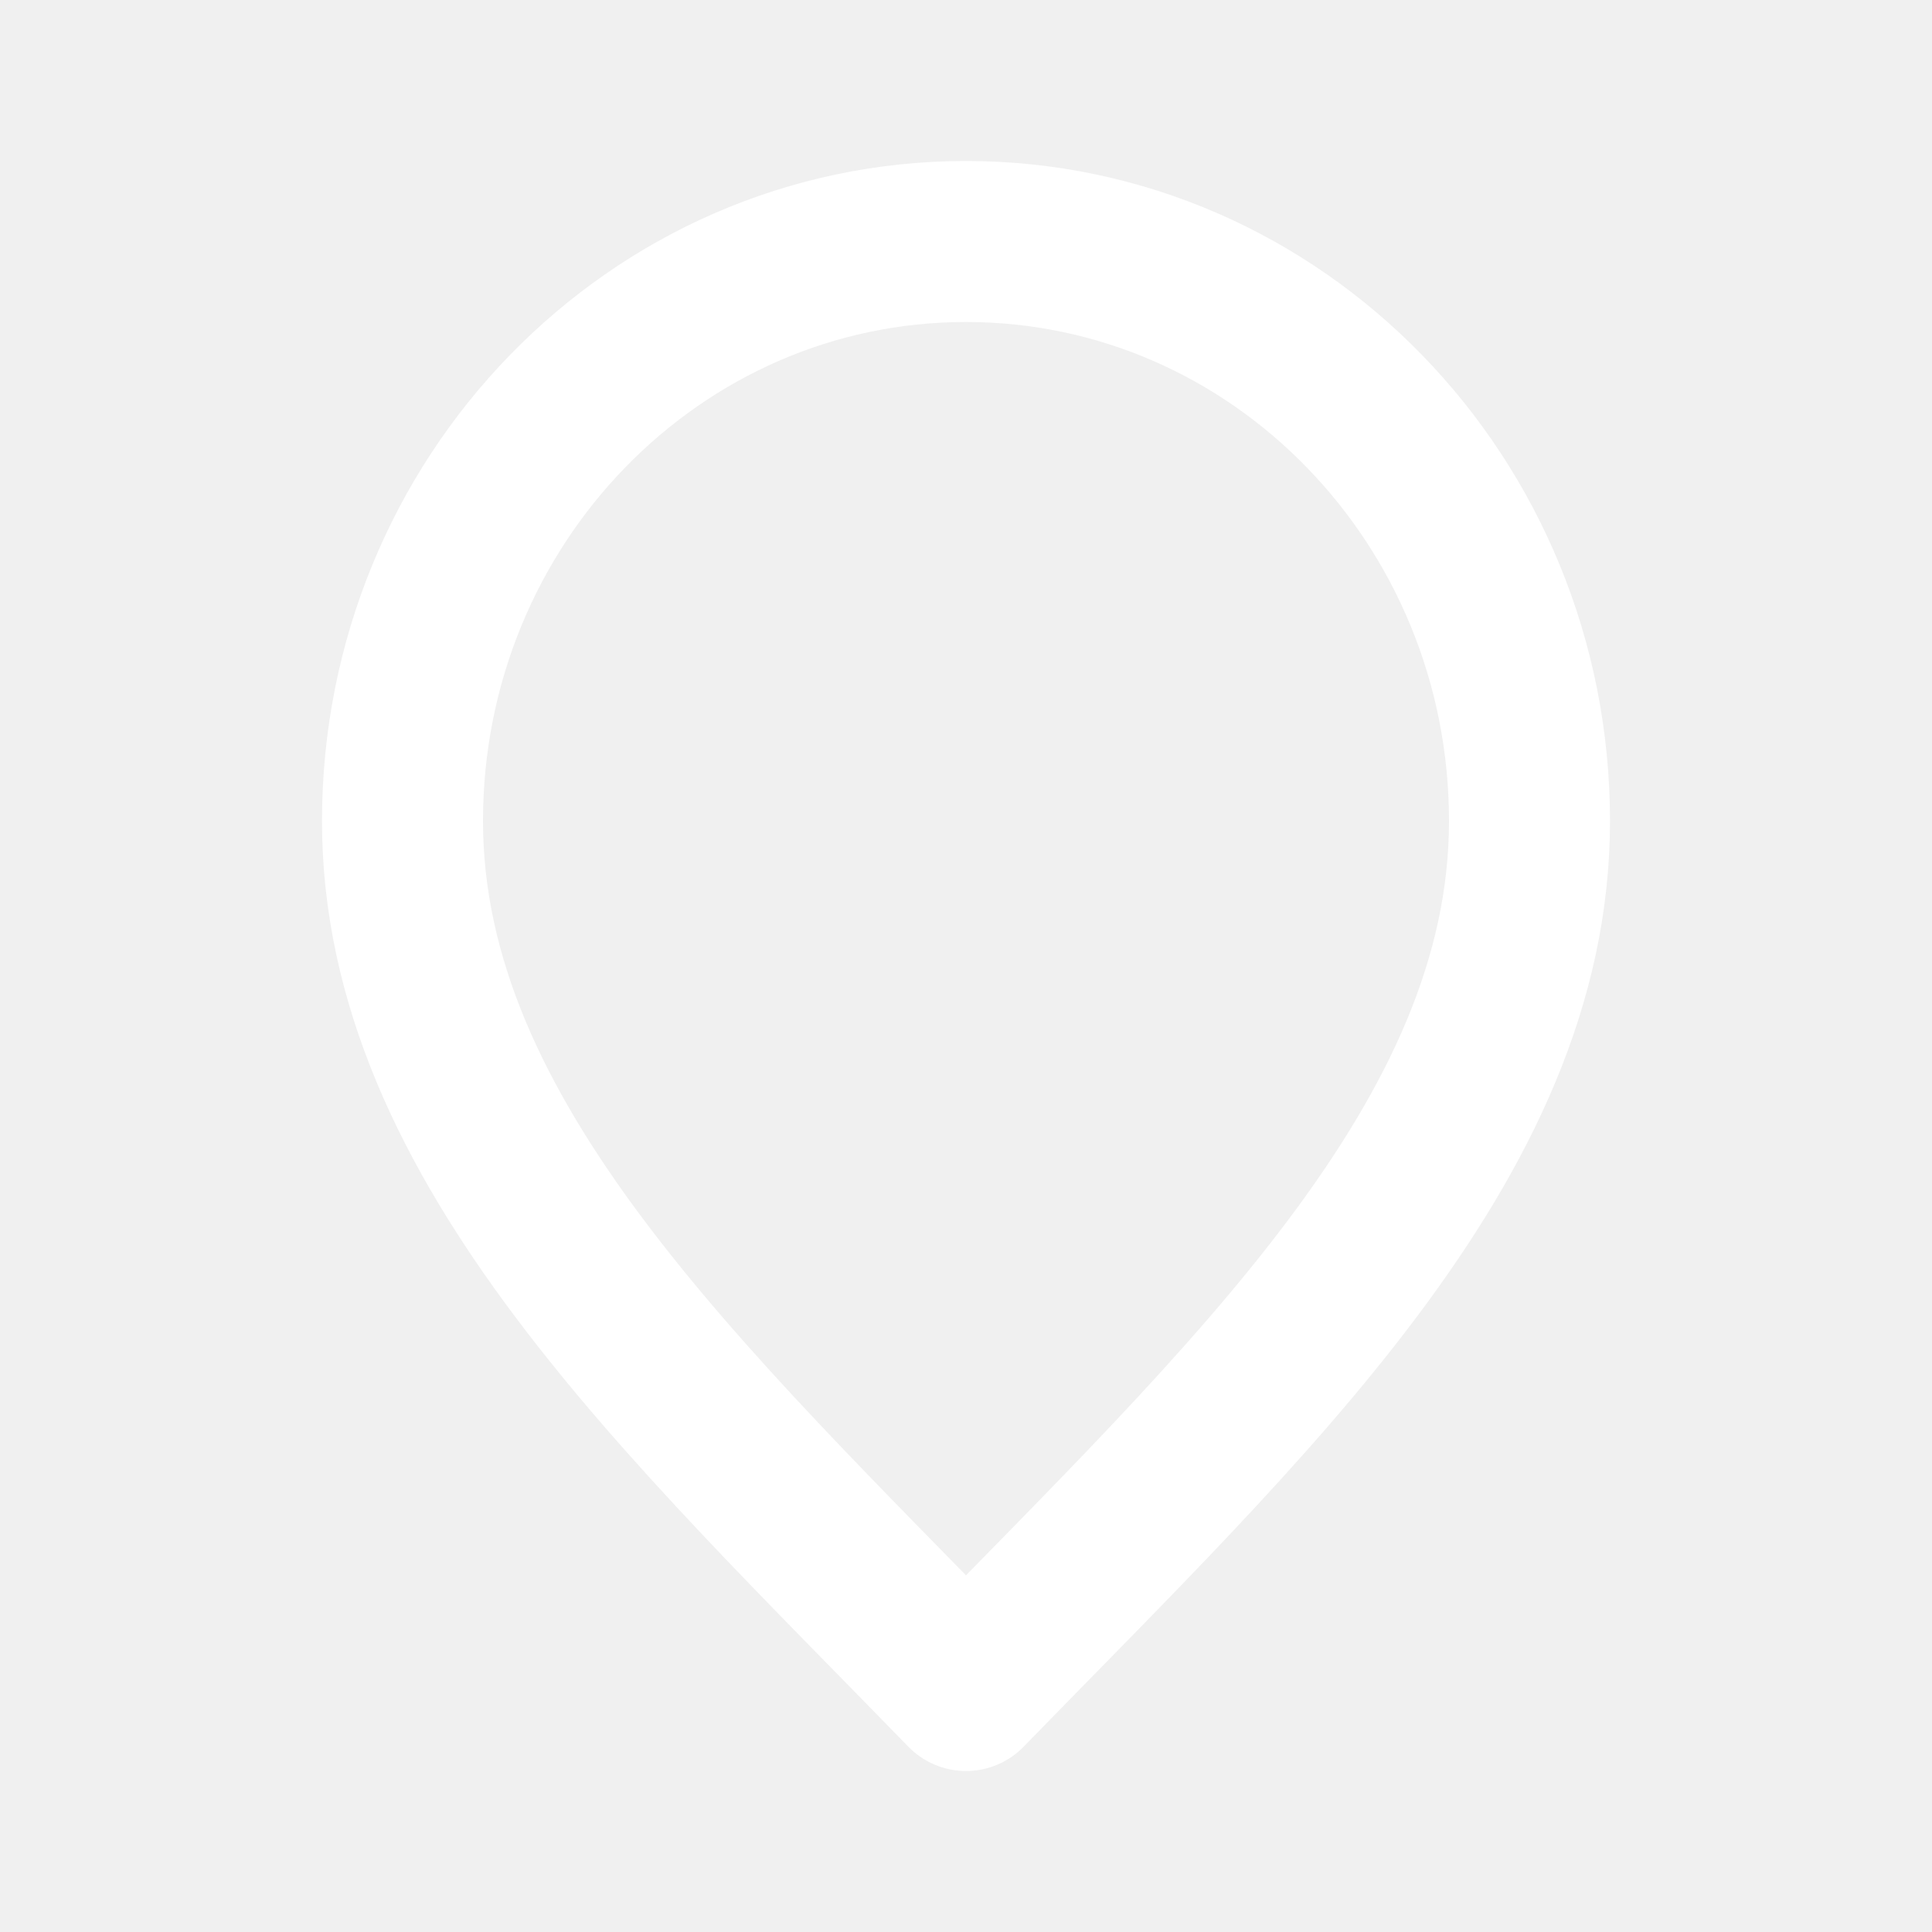
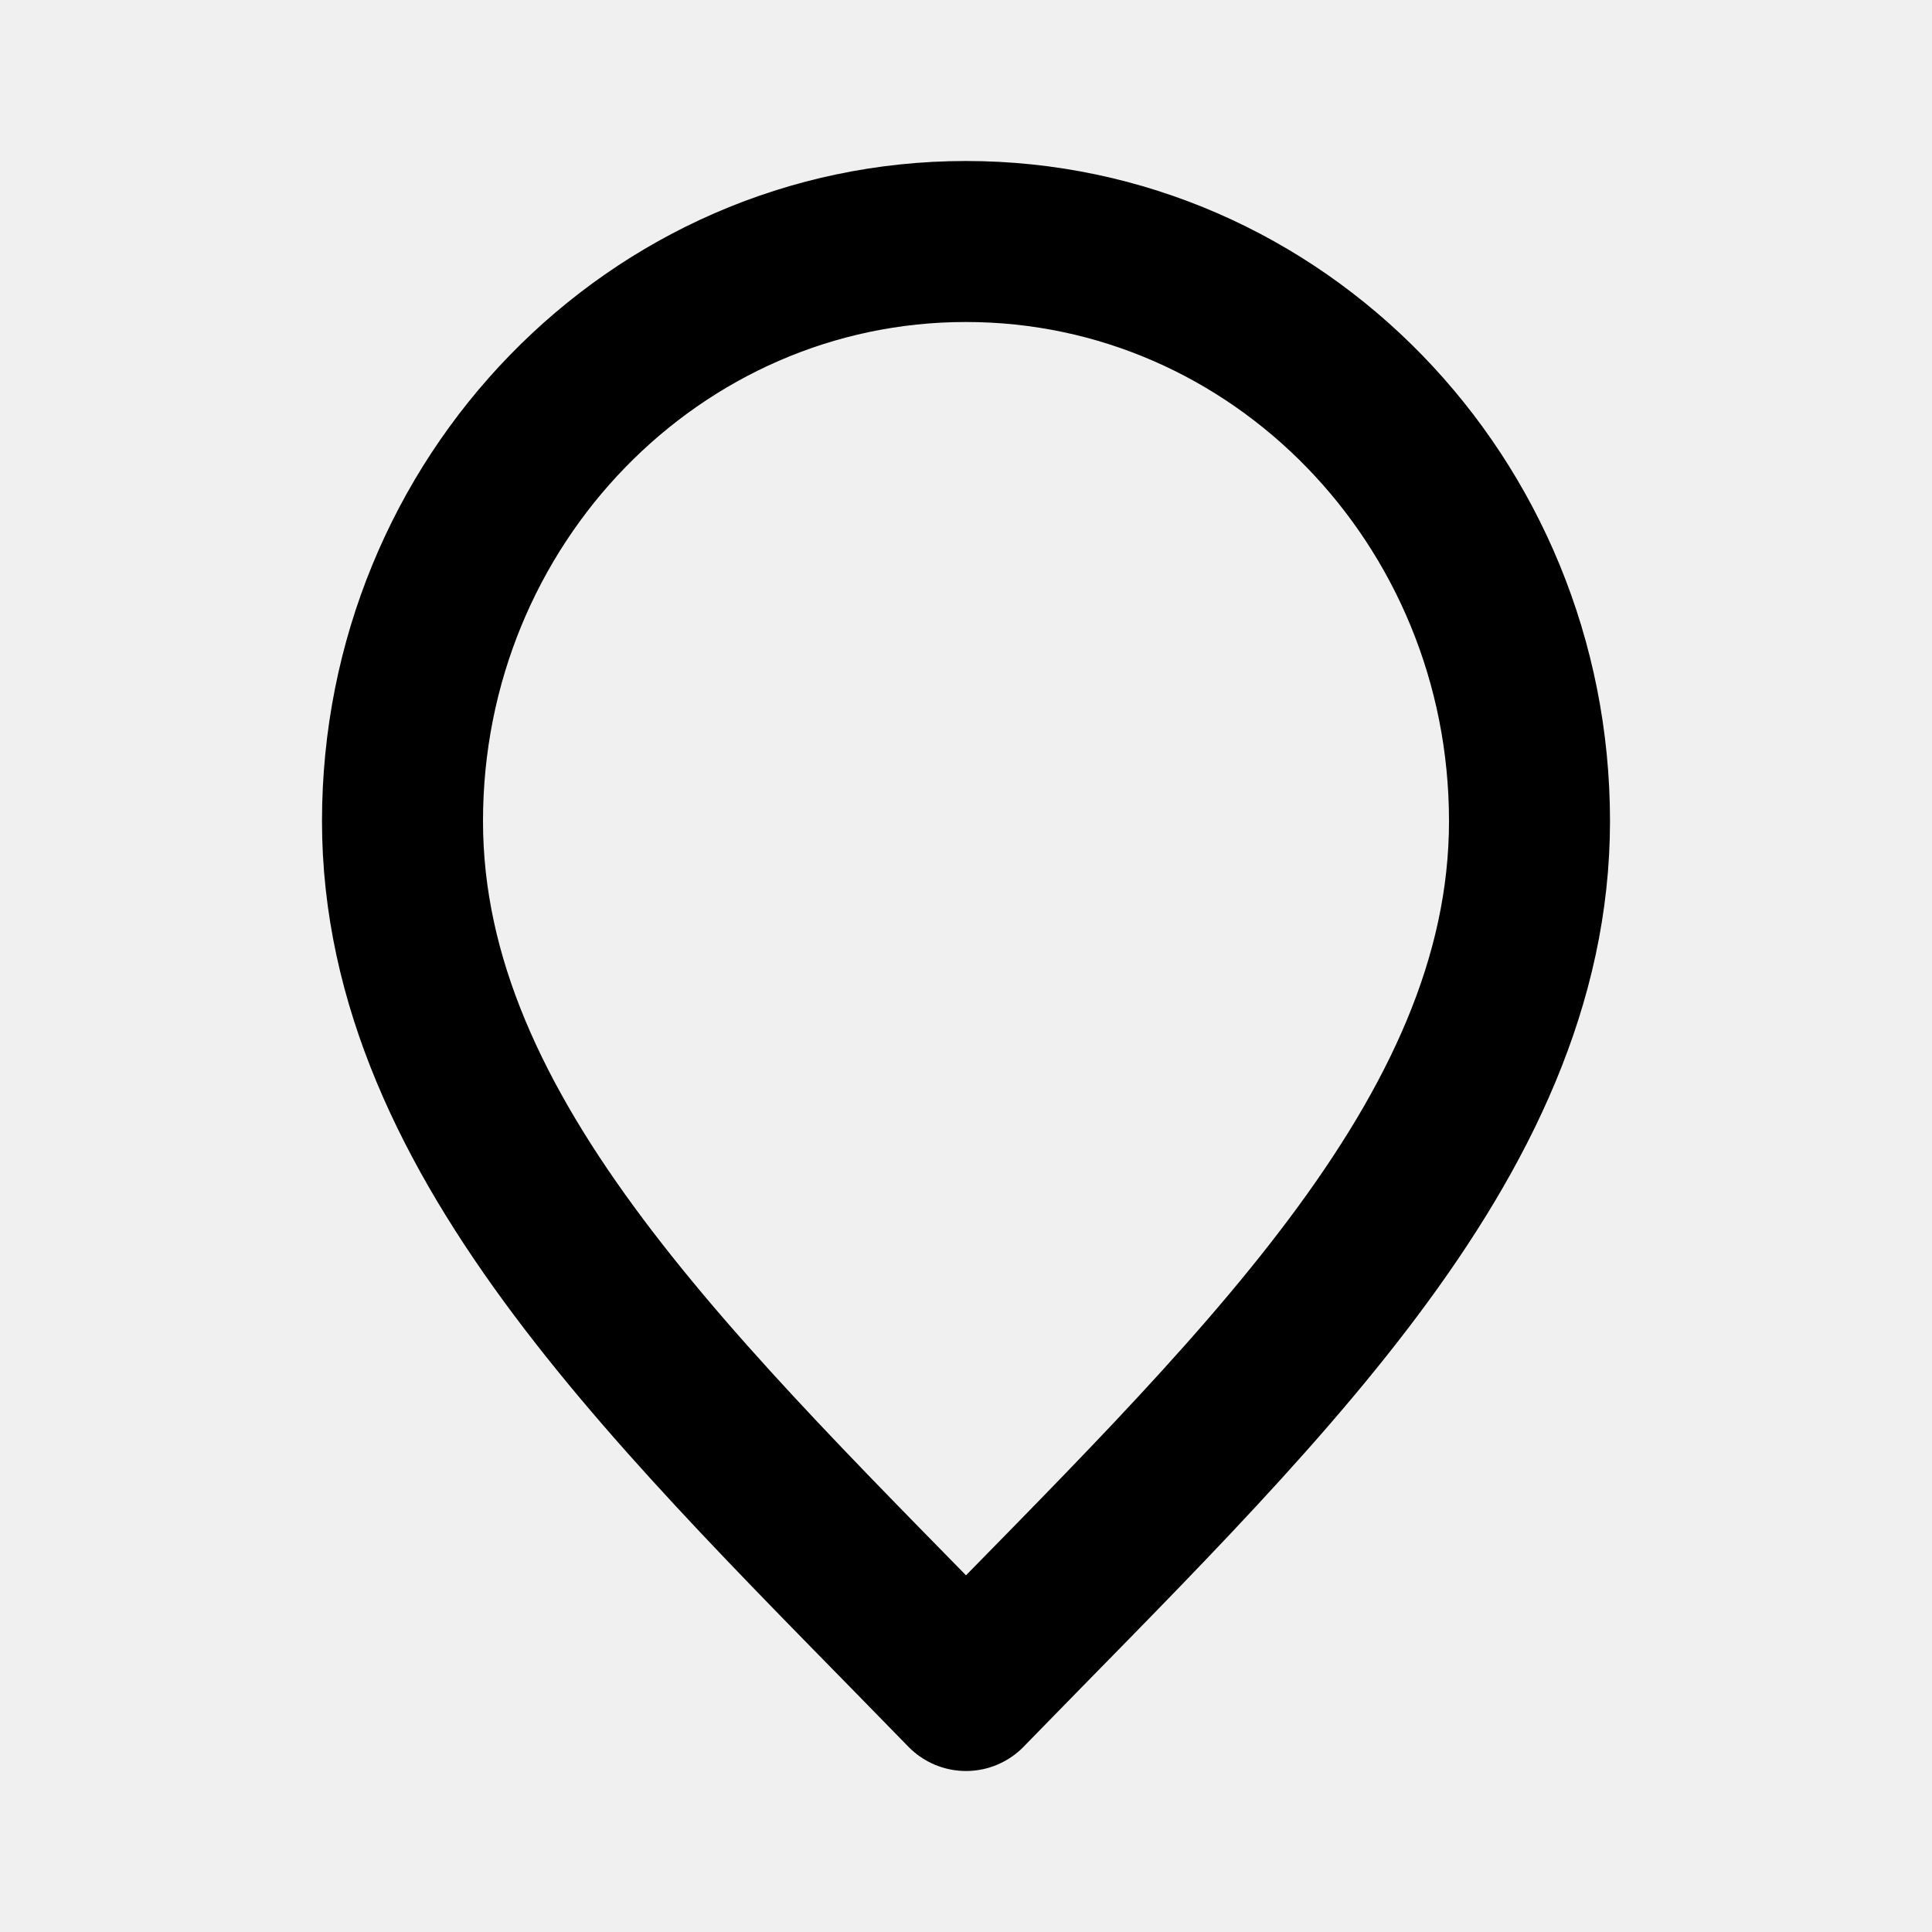
<svg xmlns="http://www.w3.org/2000/svg" width="800px" height="800px" viewBox="0 0 24 24" fill="none">
-   <path d="M12 21C15.5 17.4 19 14.176 19 10.2C19 6.224 15.866 3 12 3C8.134 3 5 6.224 5 10.2C5 14.176 8.5 17.4 12 21Z" stroke="white" stroke-width="2" stroke-linecap="round" stroke-linejoin="round" />
+   <path d="M12 21C15.5 17.4 19 14.176 19 10.2C19 6.224 15.866 3 12 3C8.134 3 5 6.224 5 10.2C5 14.176 8.5 17.4 12 21Z" stroke="currentColor" stroke-width="2" stroke-linecap="round" stroke-linejoin="round" />
</svg>
